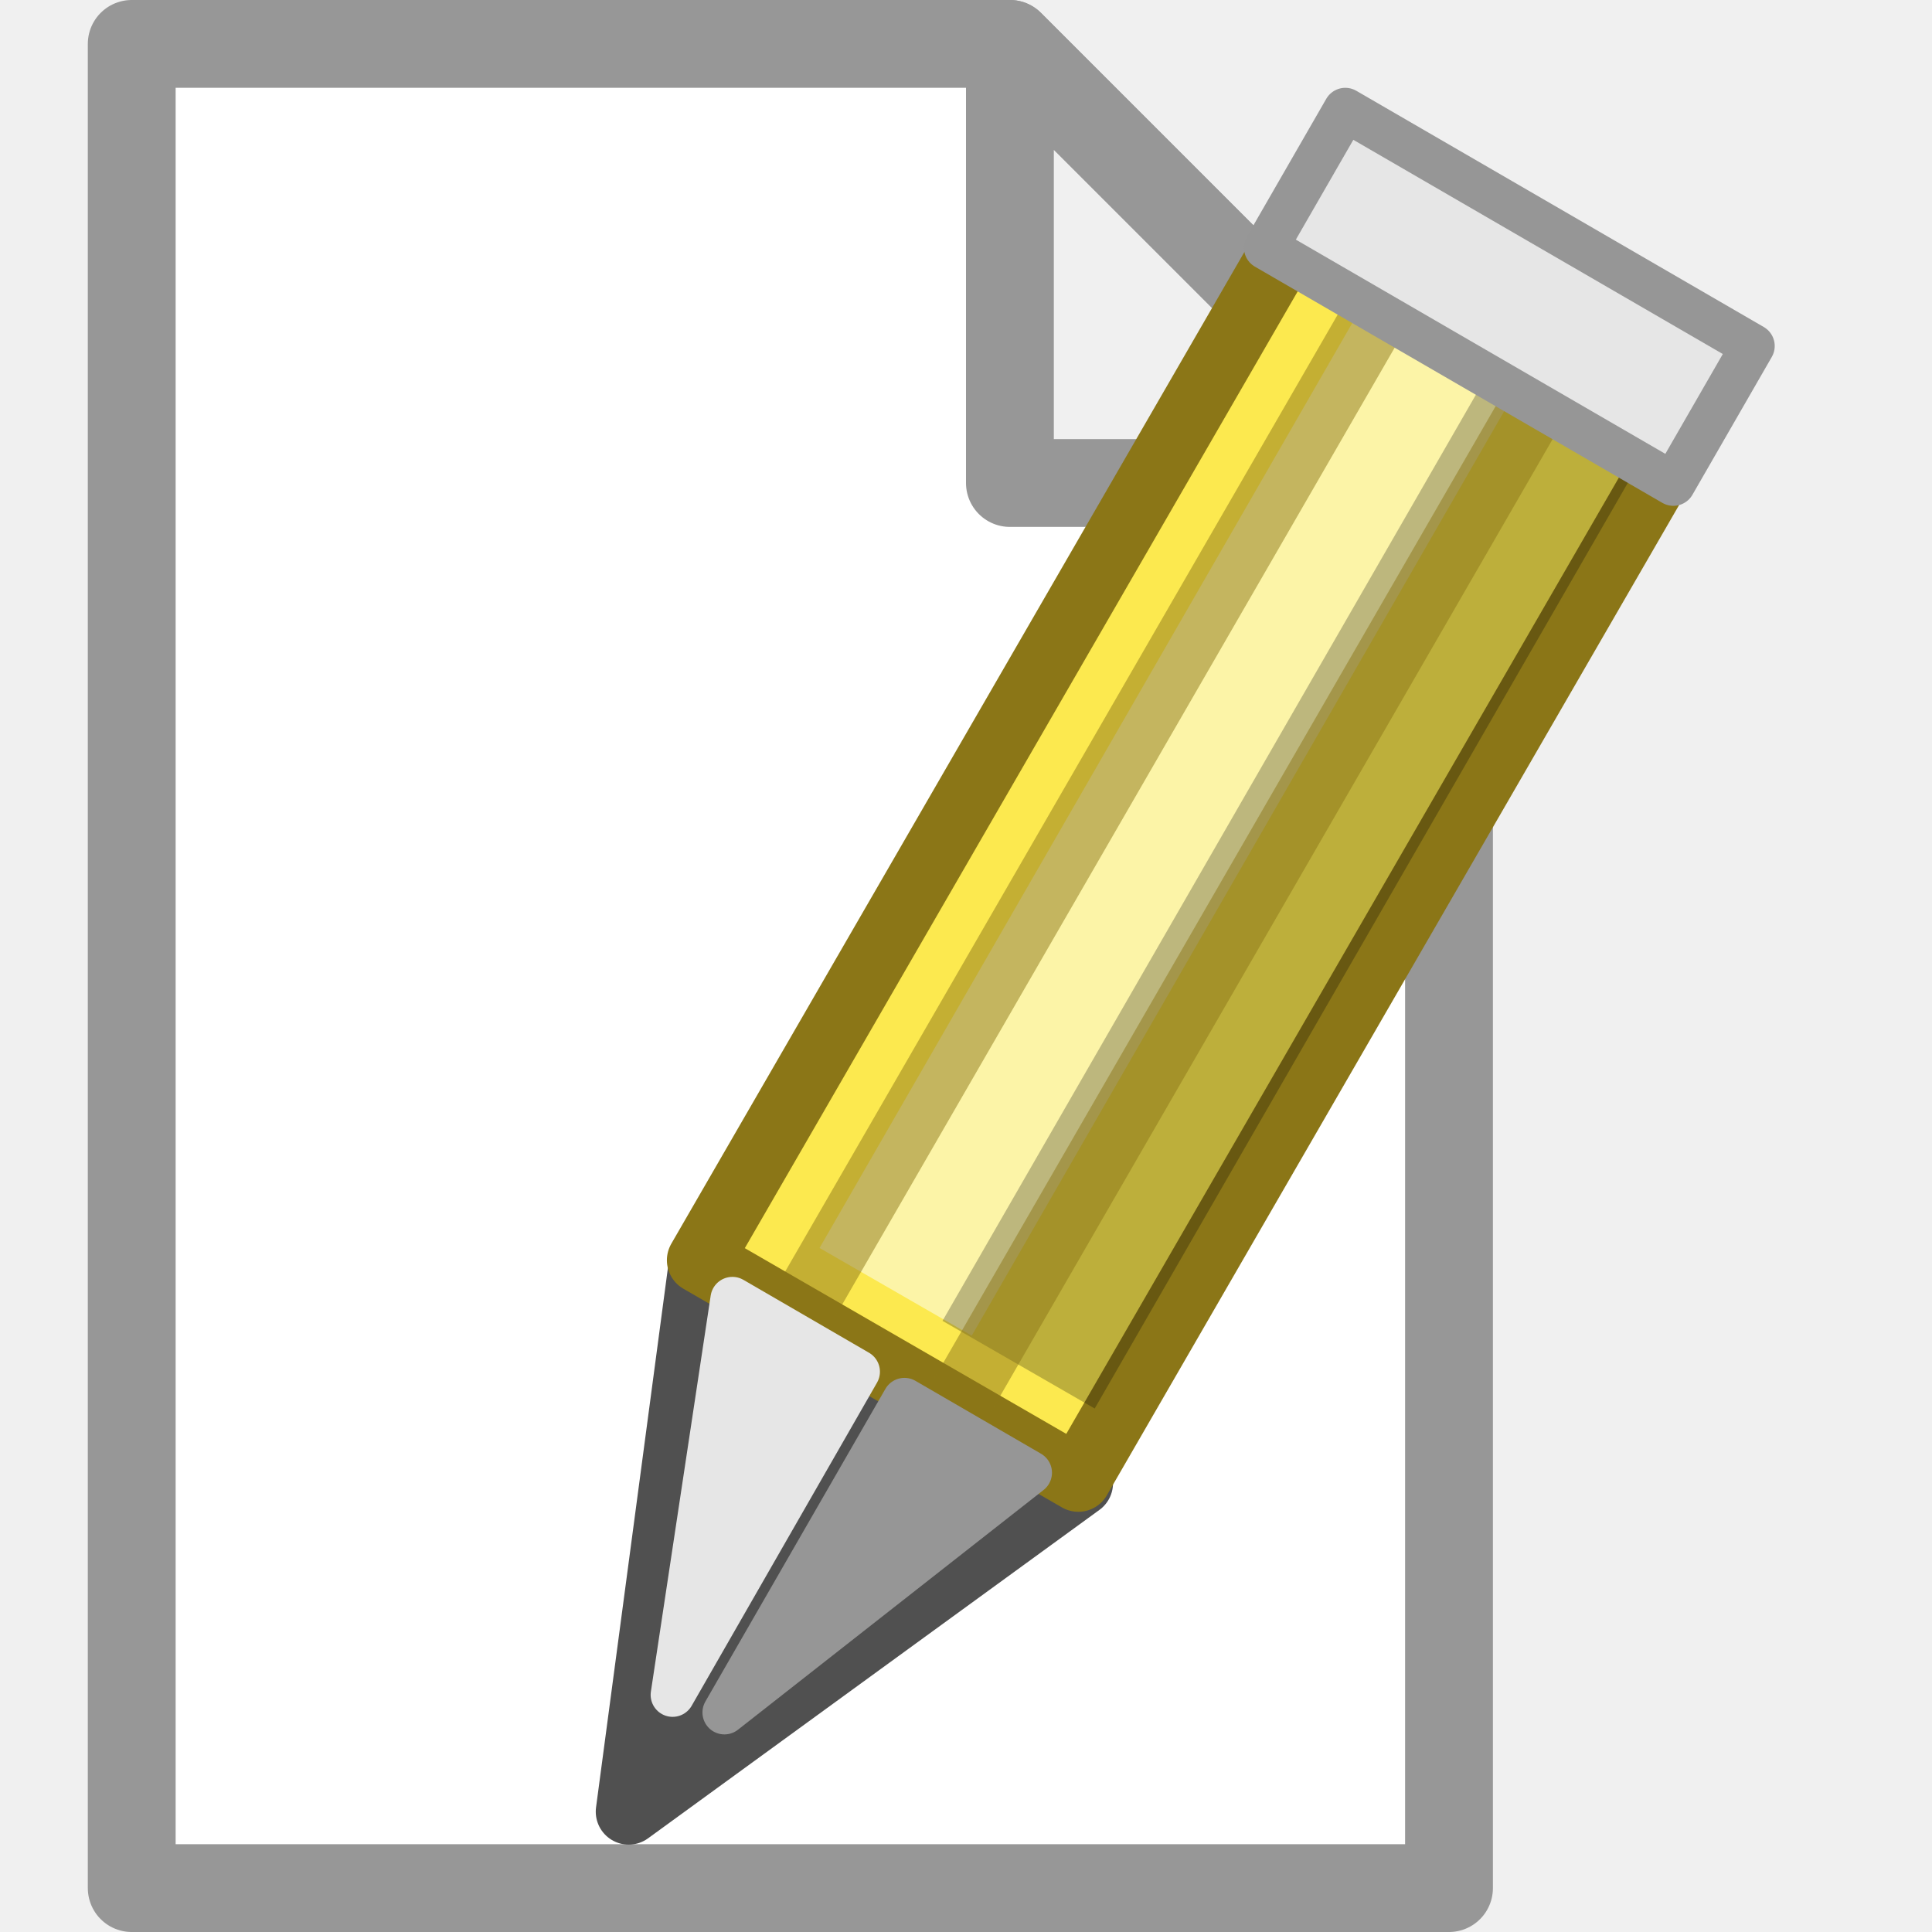
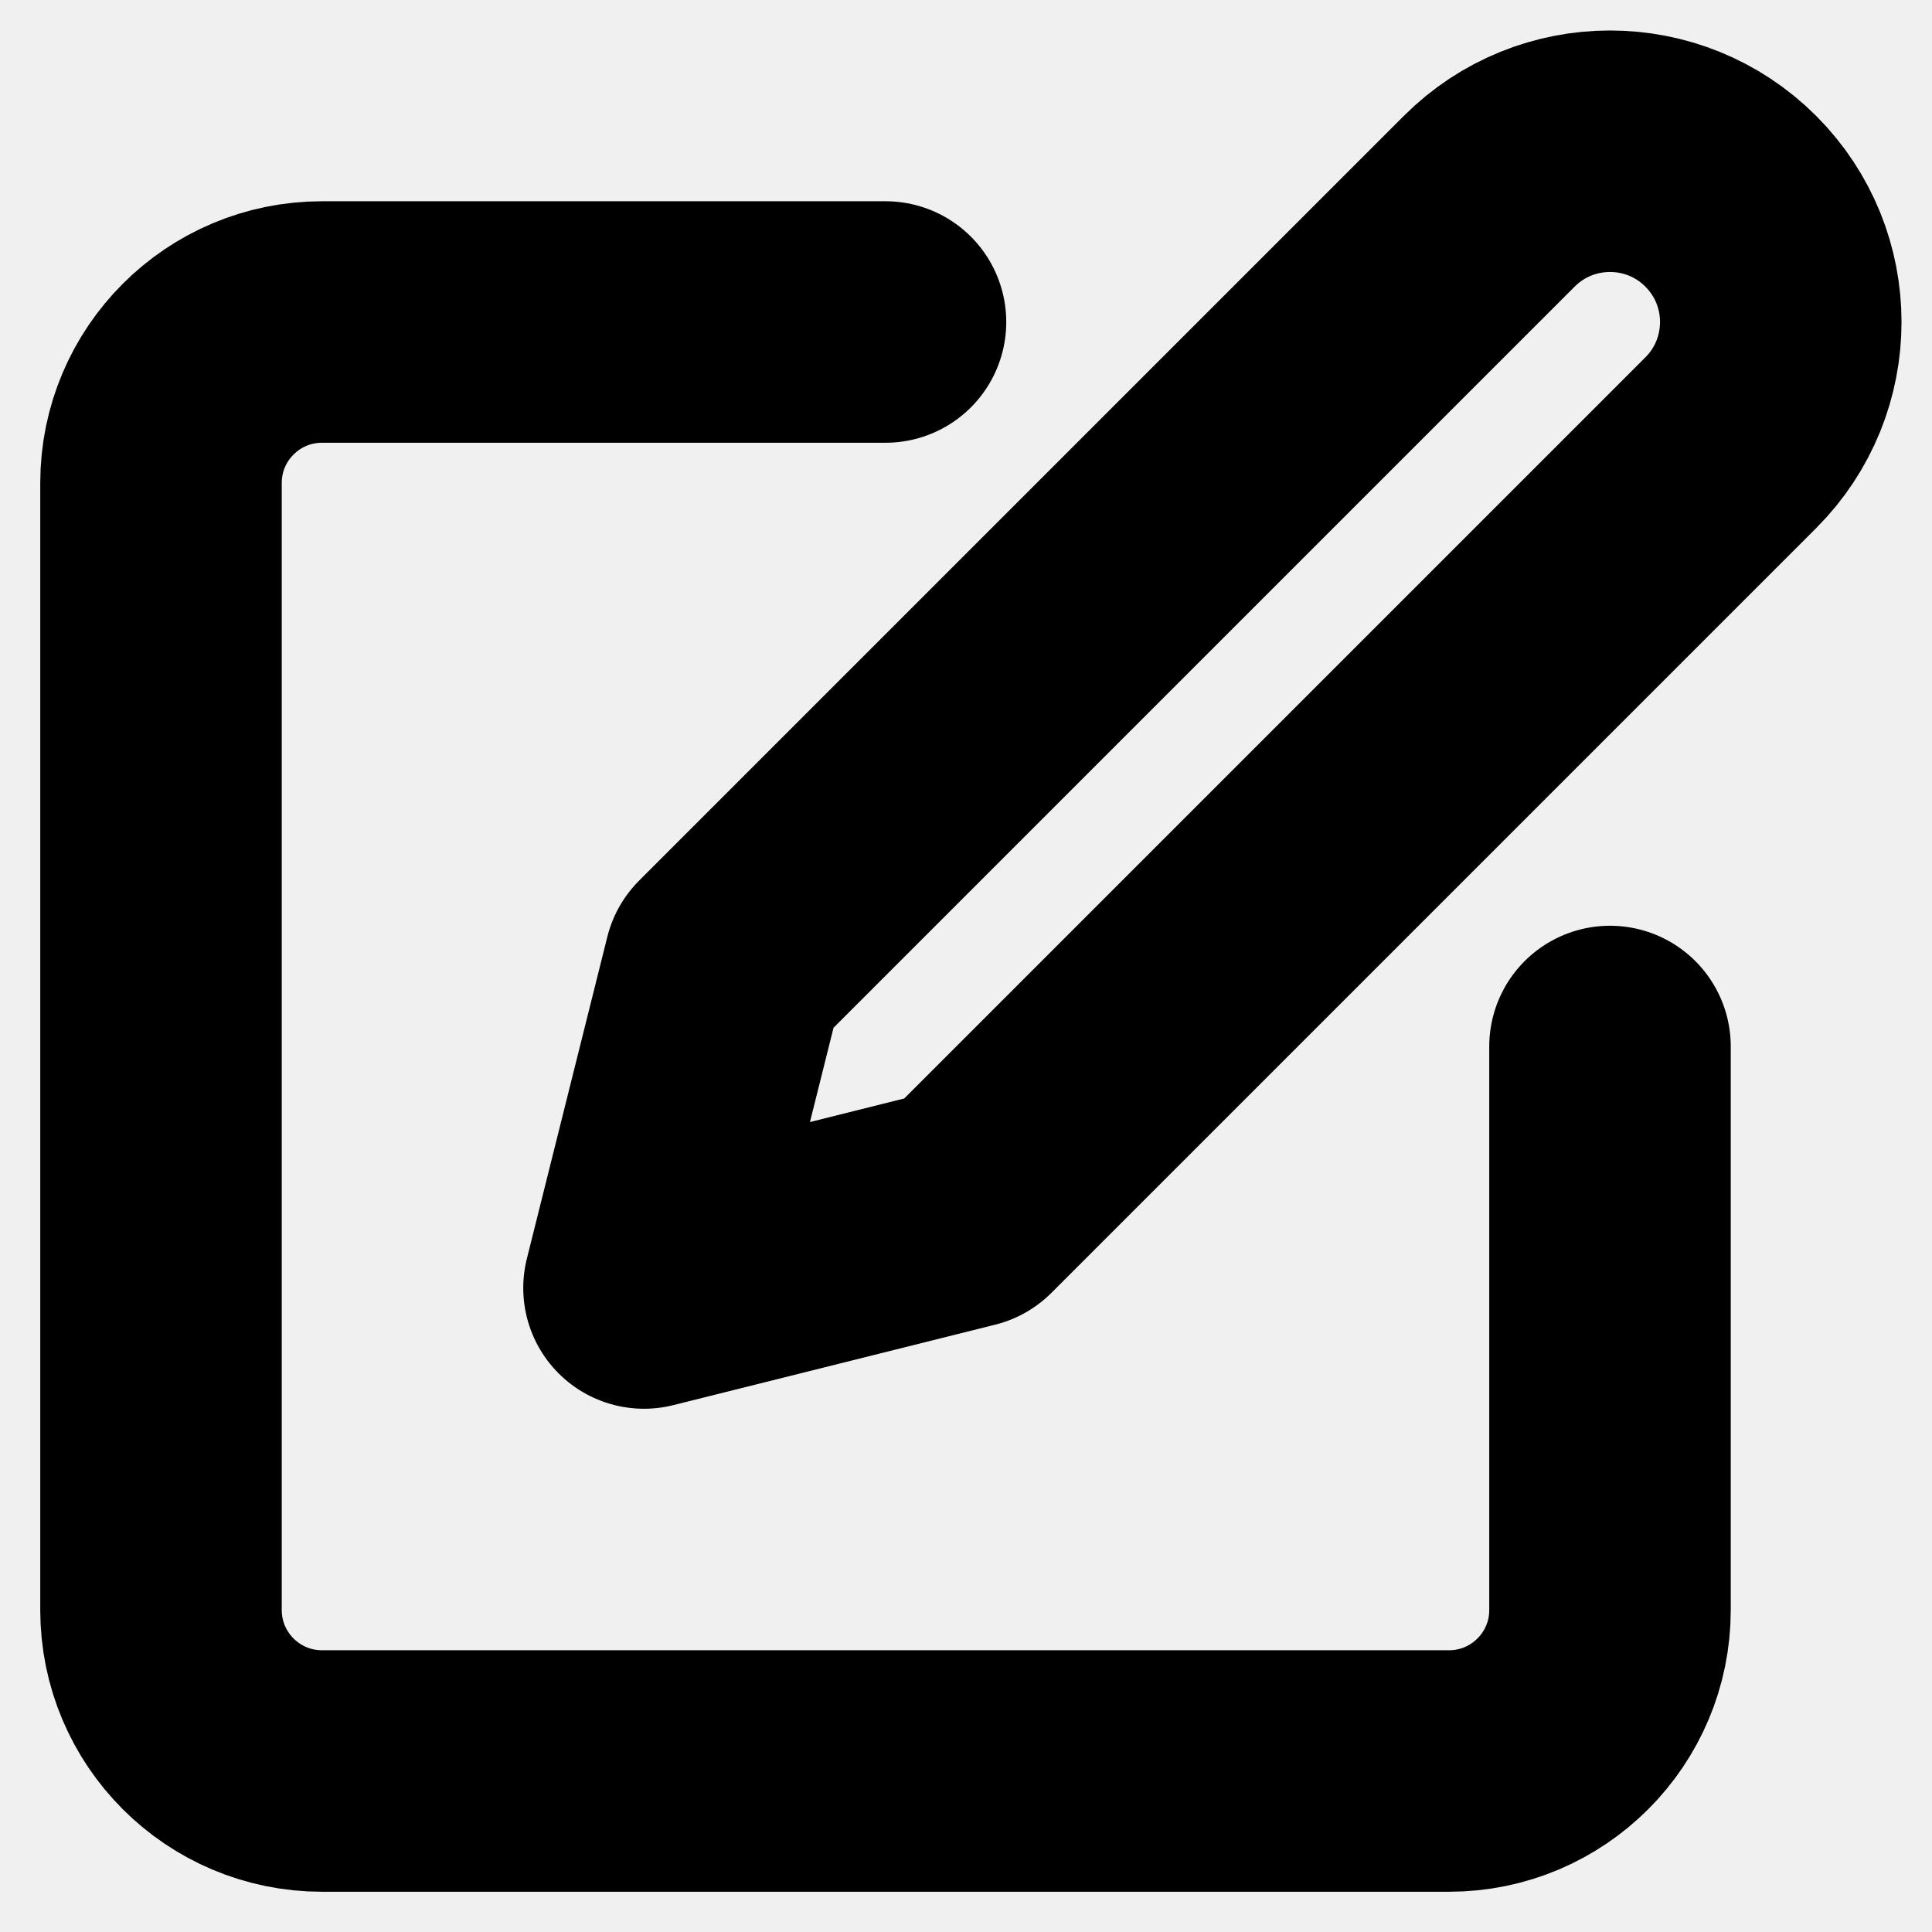
- <svg xmlns="http://www.w3.org/2000/svg" height="22" width="22">
-   <g stroke-linejoin="round">
-     <path d="m1.5 21.5v-21h10l5 5v16z" fill="#fff" fill-rule="evenodd" stroke="#979797" />
-     <path d="m11.5.5v5h5z" fill="#f0f0f0" fill-rule="evenodd" stroke="#979797" />
-     <g stroke-dashoffset=".5" transform="translate(-.181)">
-       <path d="m8.17 14.4 4.31 2.49-5.14 3.74z" fill="#505050" stroke="#505050" stroke-linecap="round" stroke-width=".75" />
-       <path d="m15.2 2.15 4.31 2.49-7.05 12.2-4.31-2.49z" fill="#fce94f" stroke="#8b7617" stroke-linecap="round" stroke-width=".75" />
-       <path d="m16.6 3.91-6.22 10.8" fill="none" opacity=".5" stroke="#fcffff" stroke-width="2" />
-       <path d="m18 4.74-6.22 10.8" fill-opacity=".588" opacity=".25" stroke="#000" stroke-width="2" />
-       <path d="m17.7 4.53-6.64 11.5" fill="#fce94f" opacity=".5" stroke="#8b7617" stroke-linecap="round" stroke-width=".75" />
-       <path d="m8.43 19.5 3.48-2.73-1.43-.83z" fill="#969696" stroke="#969696" stroke-linecap="square" stroke-width=".5" />
-       <path d="m15.9 3.49-6.64 11.5" fill="#fce94f" opacity=".5" stroke="#8b7617" stroke-linecap="round" stroke-width=".75" />
-       <g fill="#e6e6e6" stroke-width=".5">
-         <path d="m15.5 1.25 4.64 2.69-.904 1.57-4.64-2.69z" stroke="#969696" stroke-linecap="round" />
-         <path d="m7.84 19.3.681-4.51 1.43.83z" stroke="#e6e6e6" stroke-linecap="square" />
-       </g>
-     </g>
-   </g>
+ <svg xmlns="http://www.w3.org/2000/svg" width="24" height="24" viewBox="0 0 24 24" fill="none" stroke="currentColor" stroke-width="3" stroke-linecap="round" stroke-linejoin="round" class="feather feather-edit">
+   <path d="M11 4H4a2 2 0 0 0-2 2v14a2 2 0 0 0 2 2h14a2 2 0 0 0 2-2v-7" />
+   <path d="M18.5 2.5a2.121 2.121 0 0 1 3 3L12 15l-4 1 1-4 9.5-9.5z" />
</svg>
